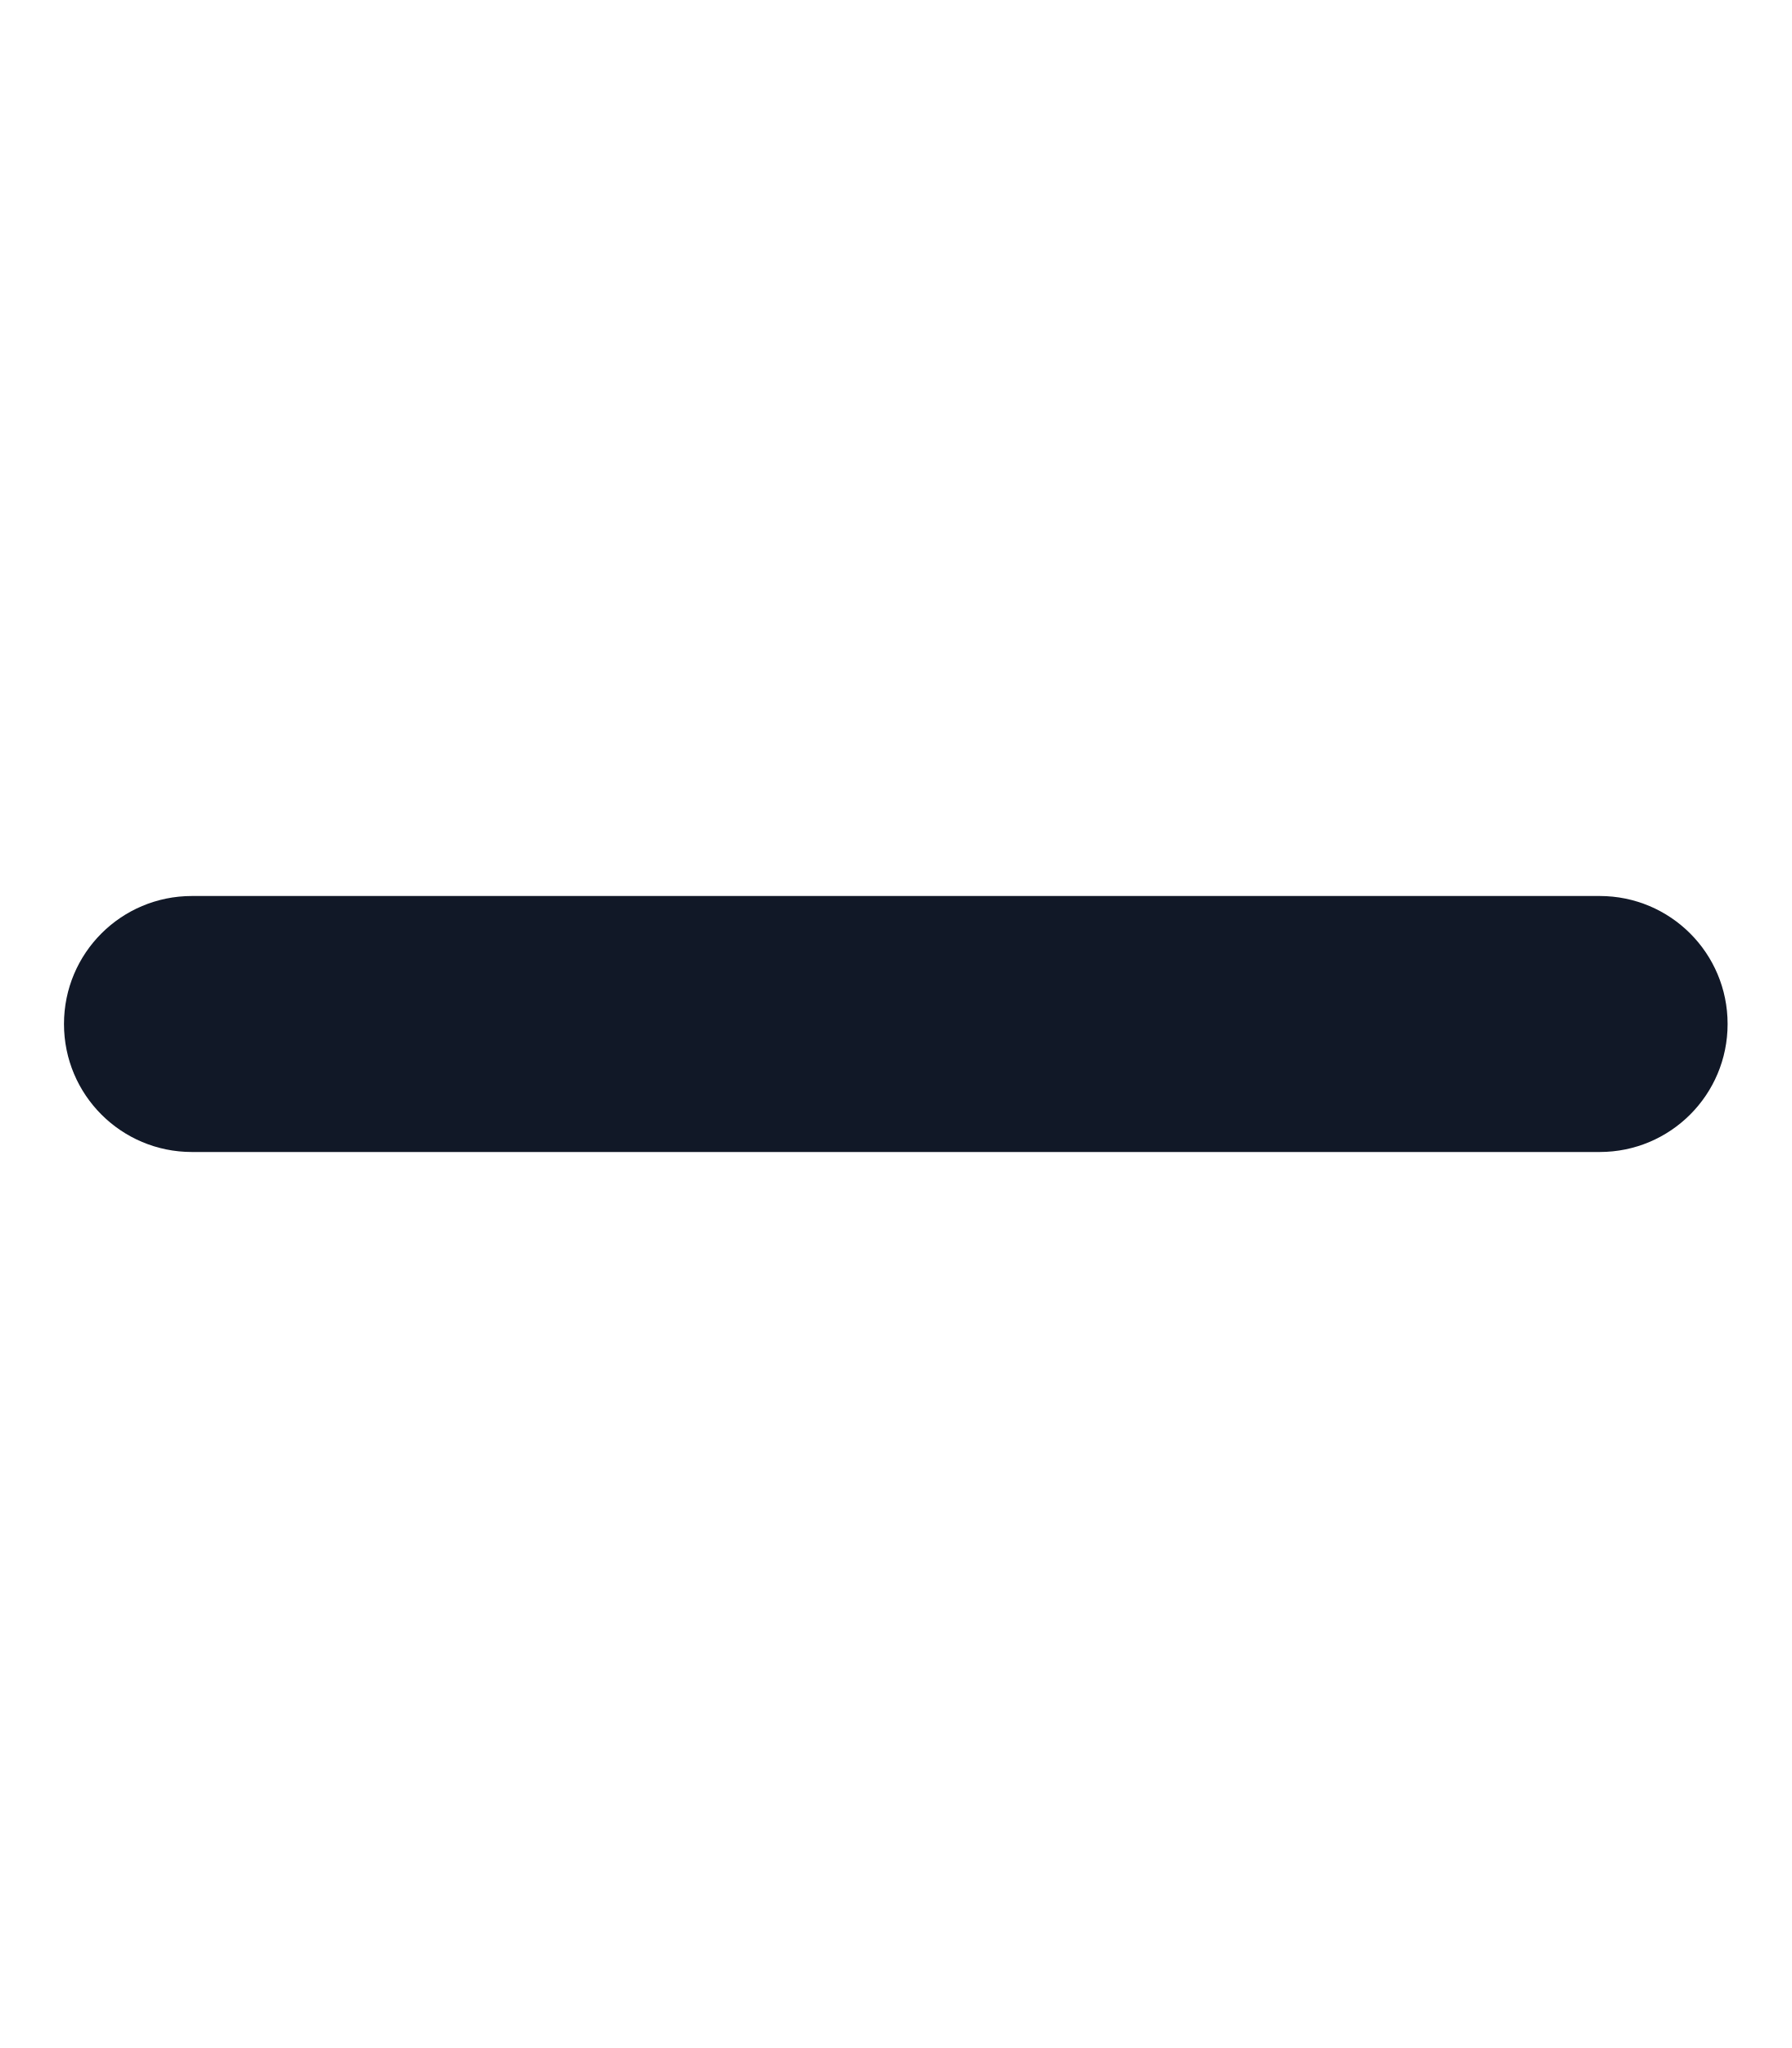
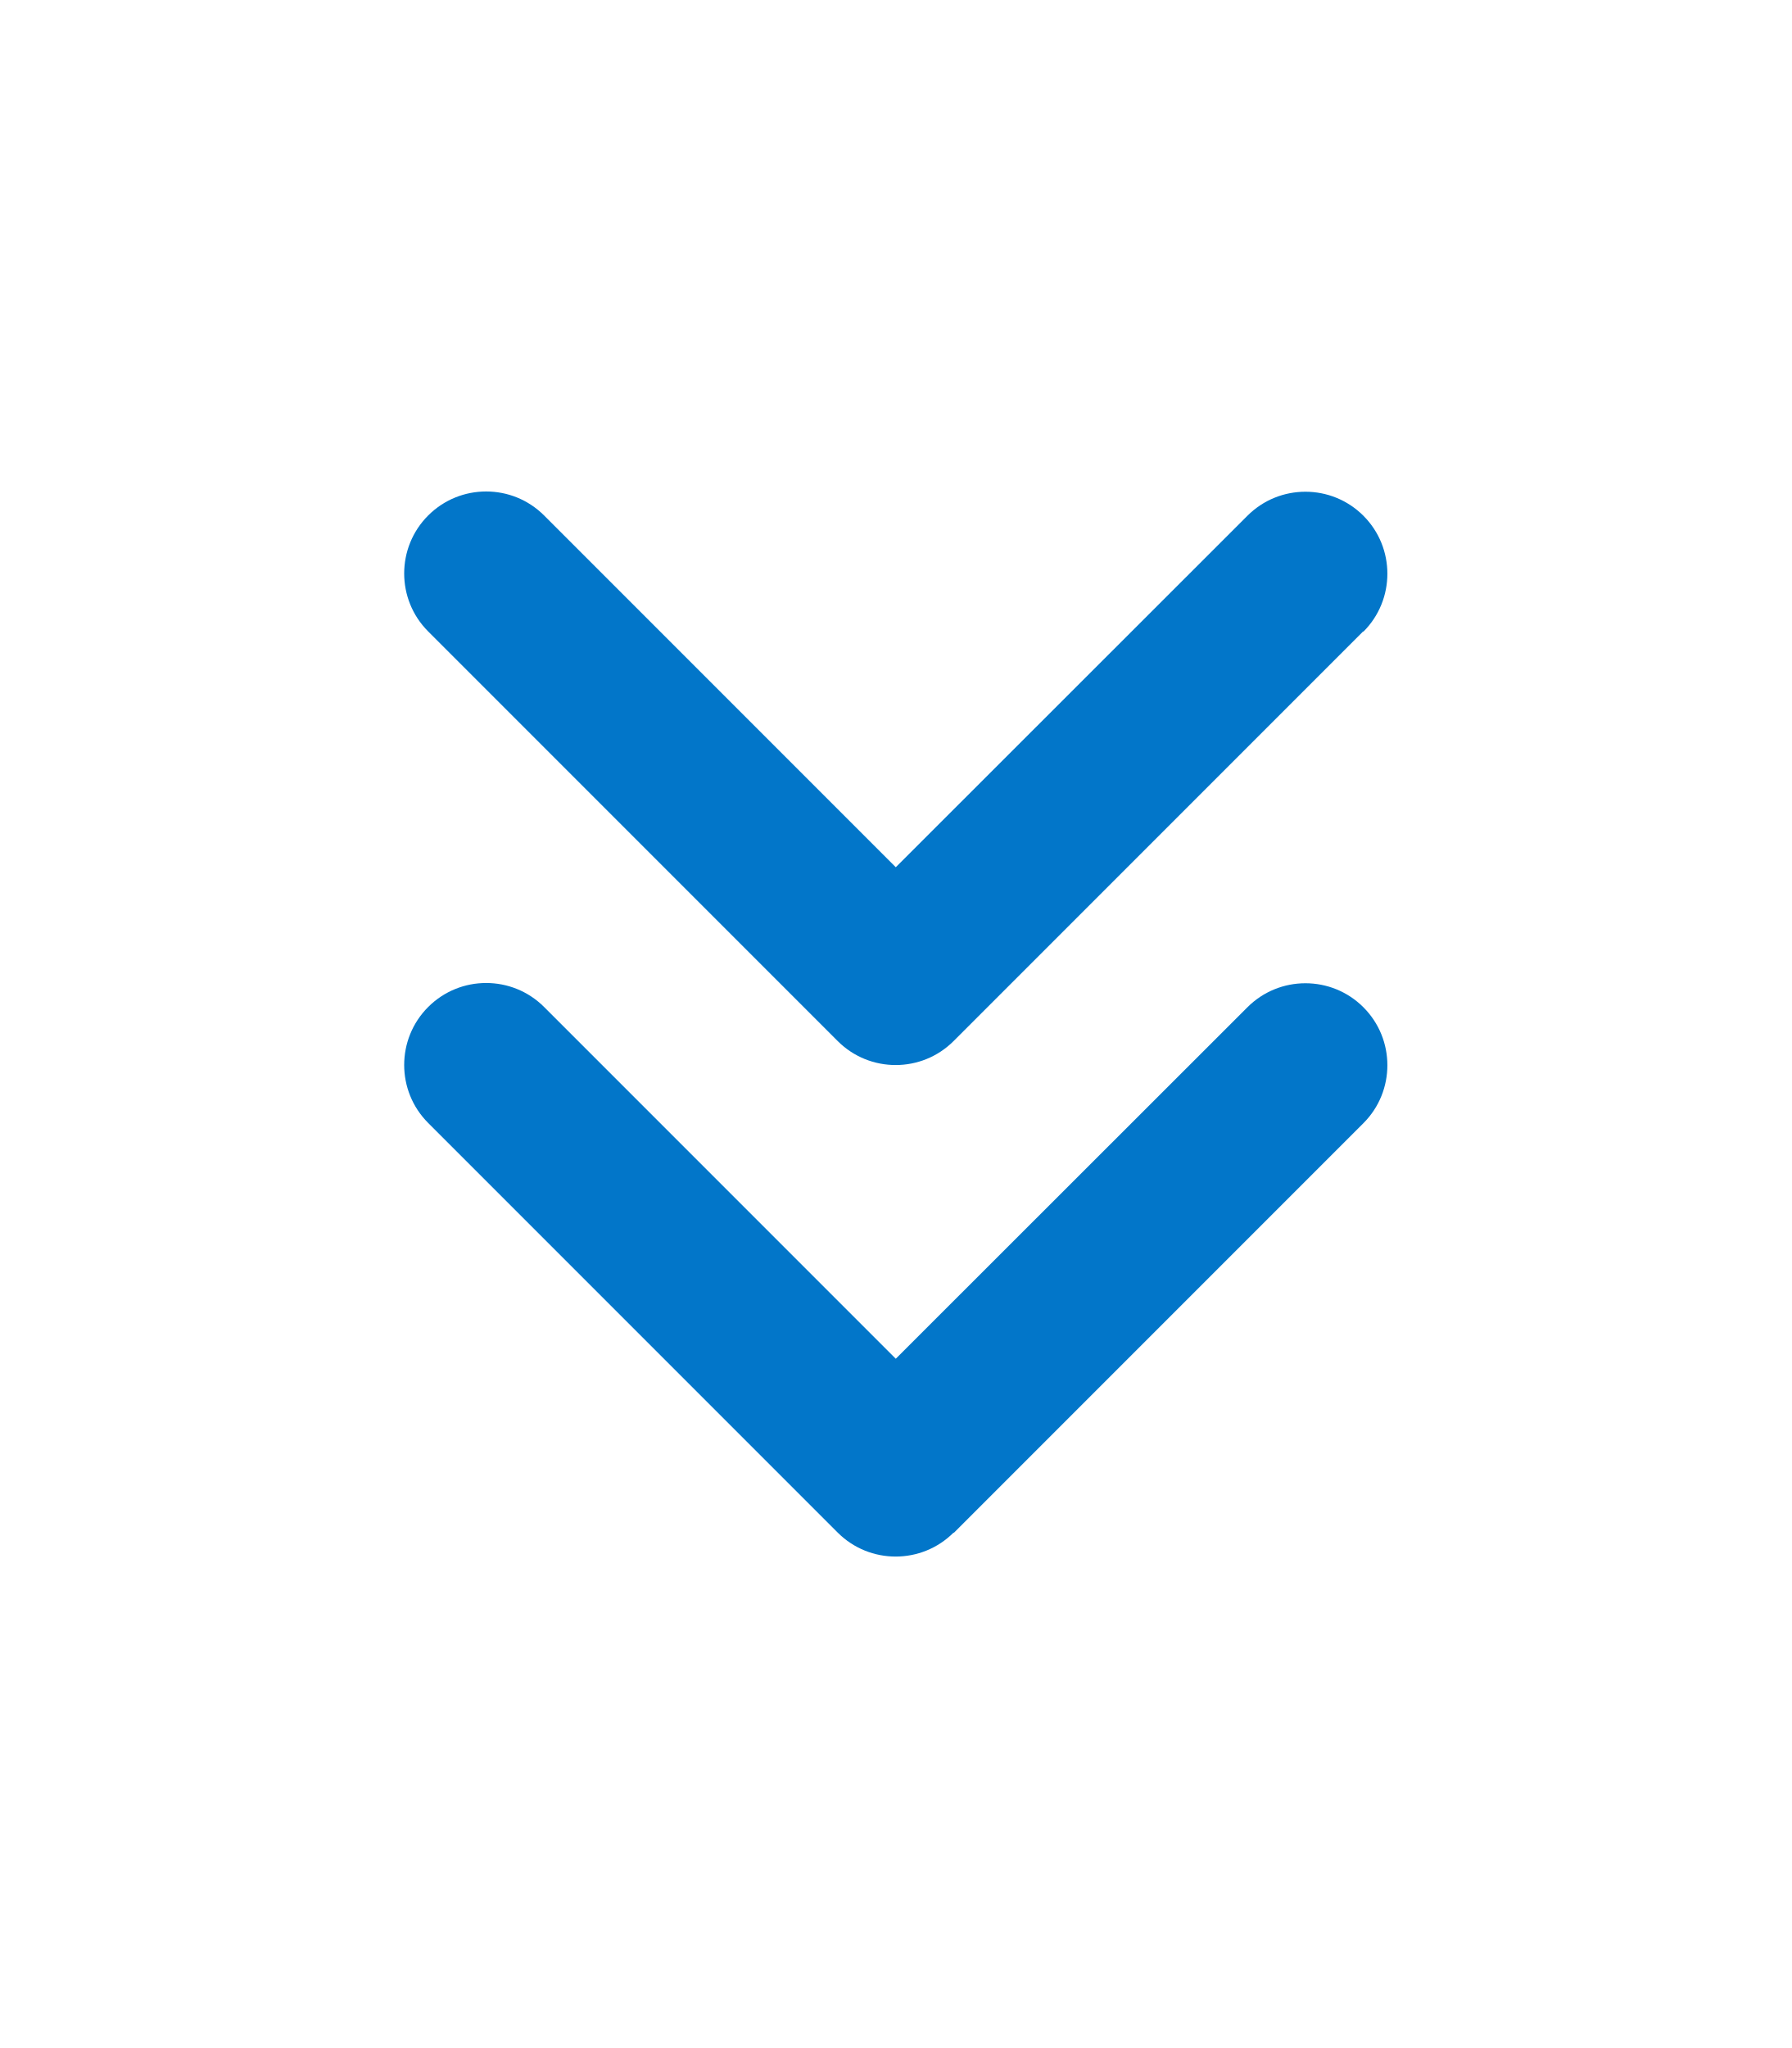
- <svg xmlns="http://www.w3.org/2000/svg" viewBox="0 0 448 512">
-   <path d="M432 256c0 17.7-14.3 32-32 32L48 288c-17.7 0-32-14.3-32-32s14.3-32 32-32l352 0c17.7 0 32 14.3 32 32z" fill="#111827" />
+ <svg xmlns="http://www.w3.org/2000/svg" version="1.1" viewBox="0 0 448 512">
+   <path d="m238.46 383.14c-8 8-20.992 8-28.992 0l-102.4-102.4c-8-8-8-20.992 0-28.992s20.992-8 28.992 0l87.936 87.936 87.936-87.872c8-8 20.992-8 28.992 0s8 20.992 0 28.992l-102.4 102.4zm102.4-225.28-102.4 102.4c-8 8-20.992 8-28.992 0l-102.4-102.4c-8-8-8-20.992 0-28.992s20.992-8 28.992 0l87.936 87.936 87.936-87.872c8-8 20.992-8 28.992 0s8 20.992 0 28.992z" stroke-width=".64" fill="#0276C9" />
</svg>
